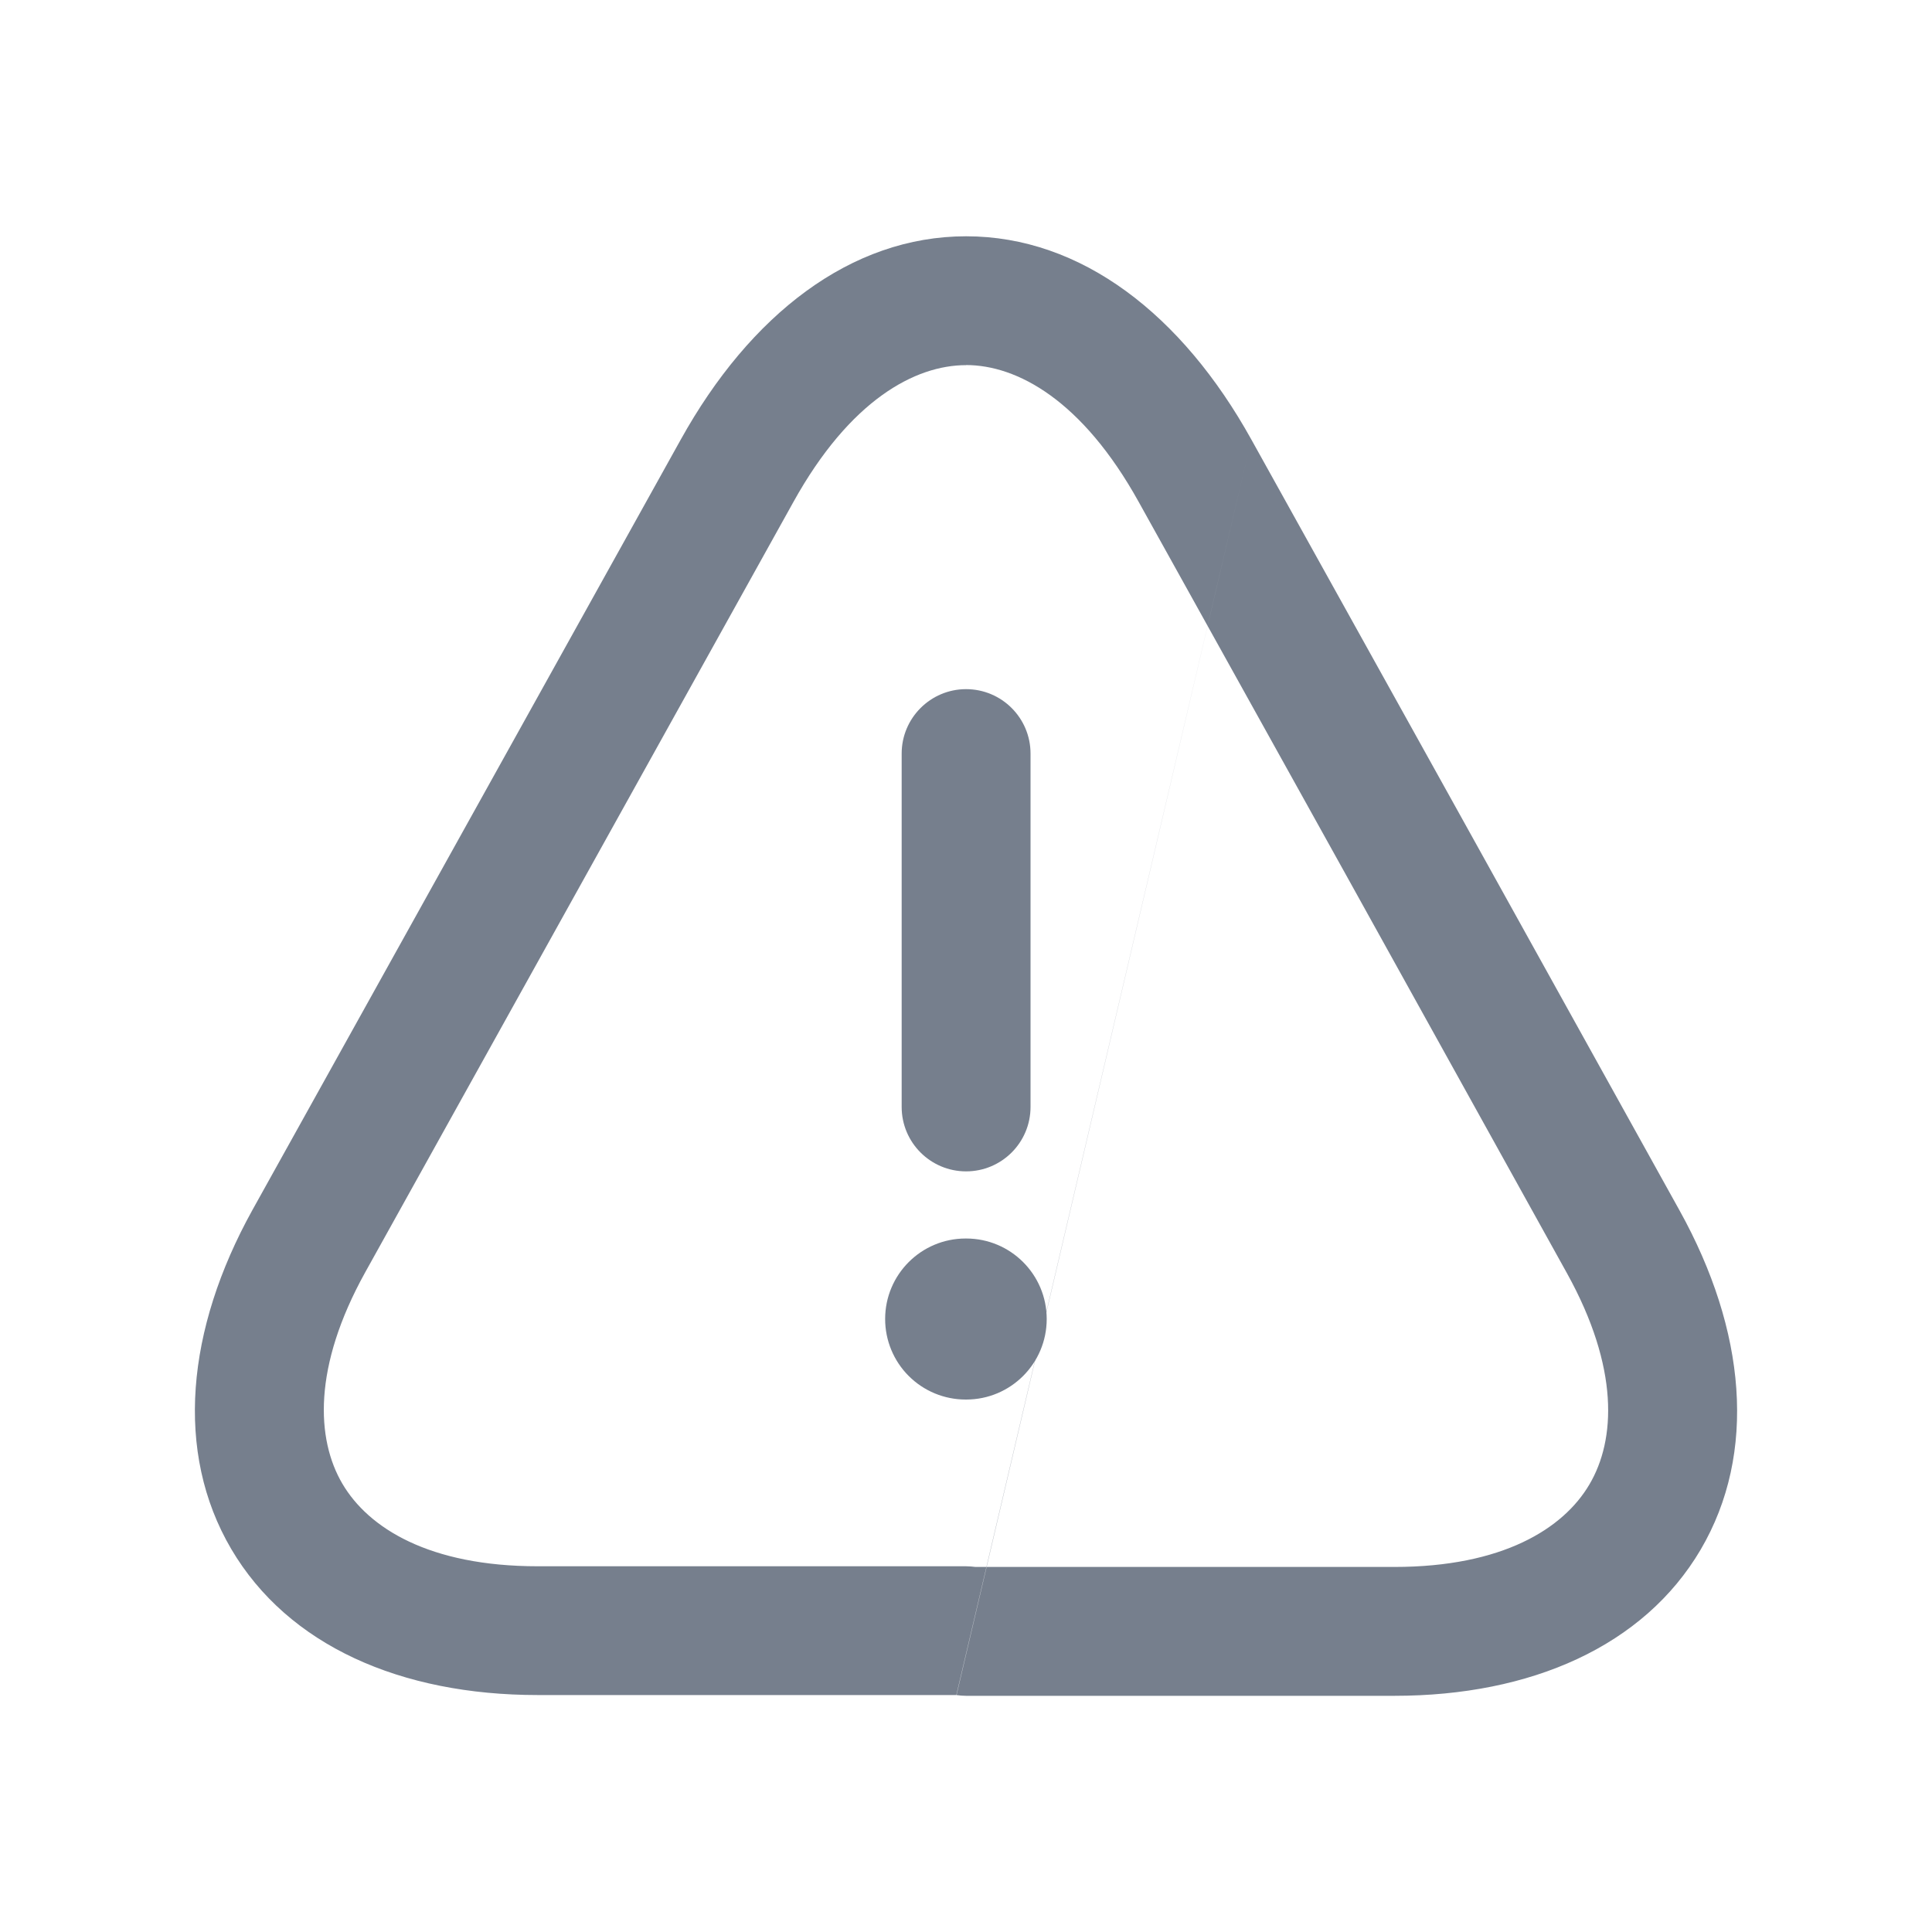
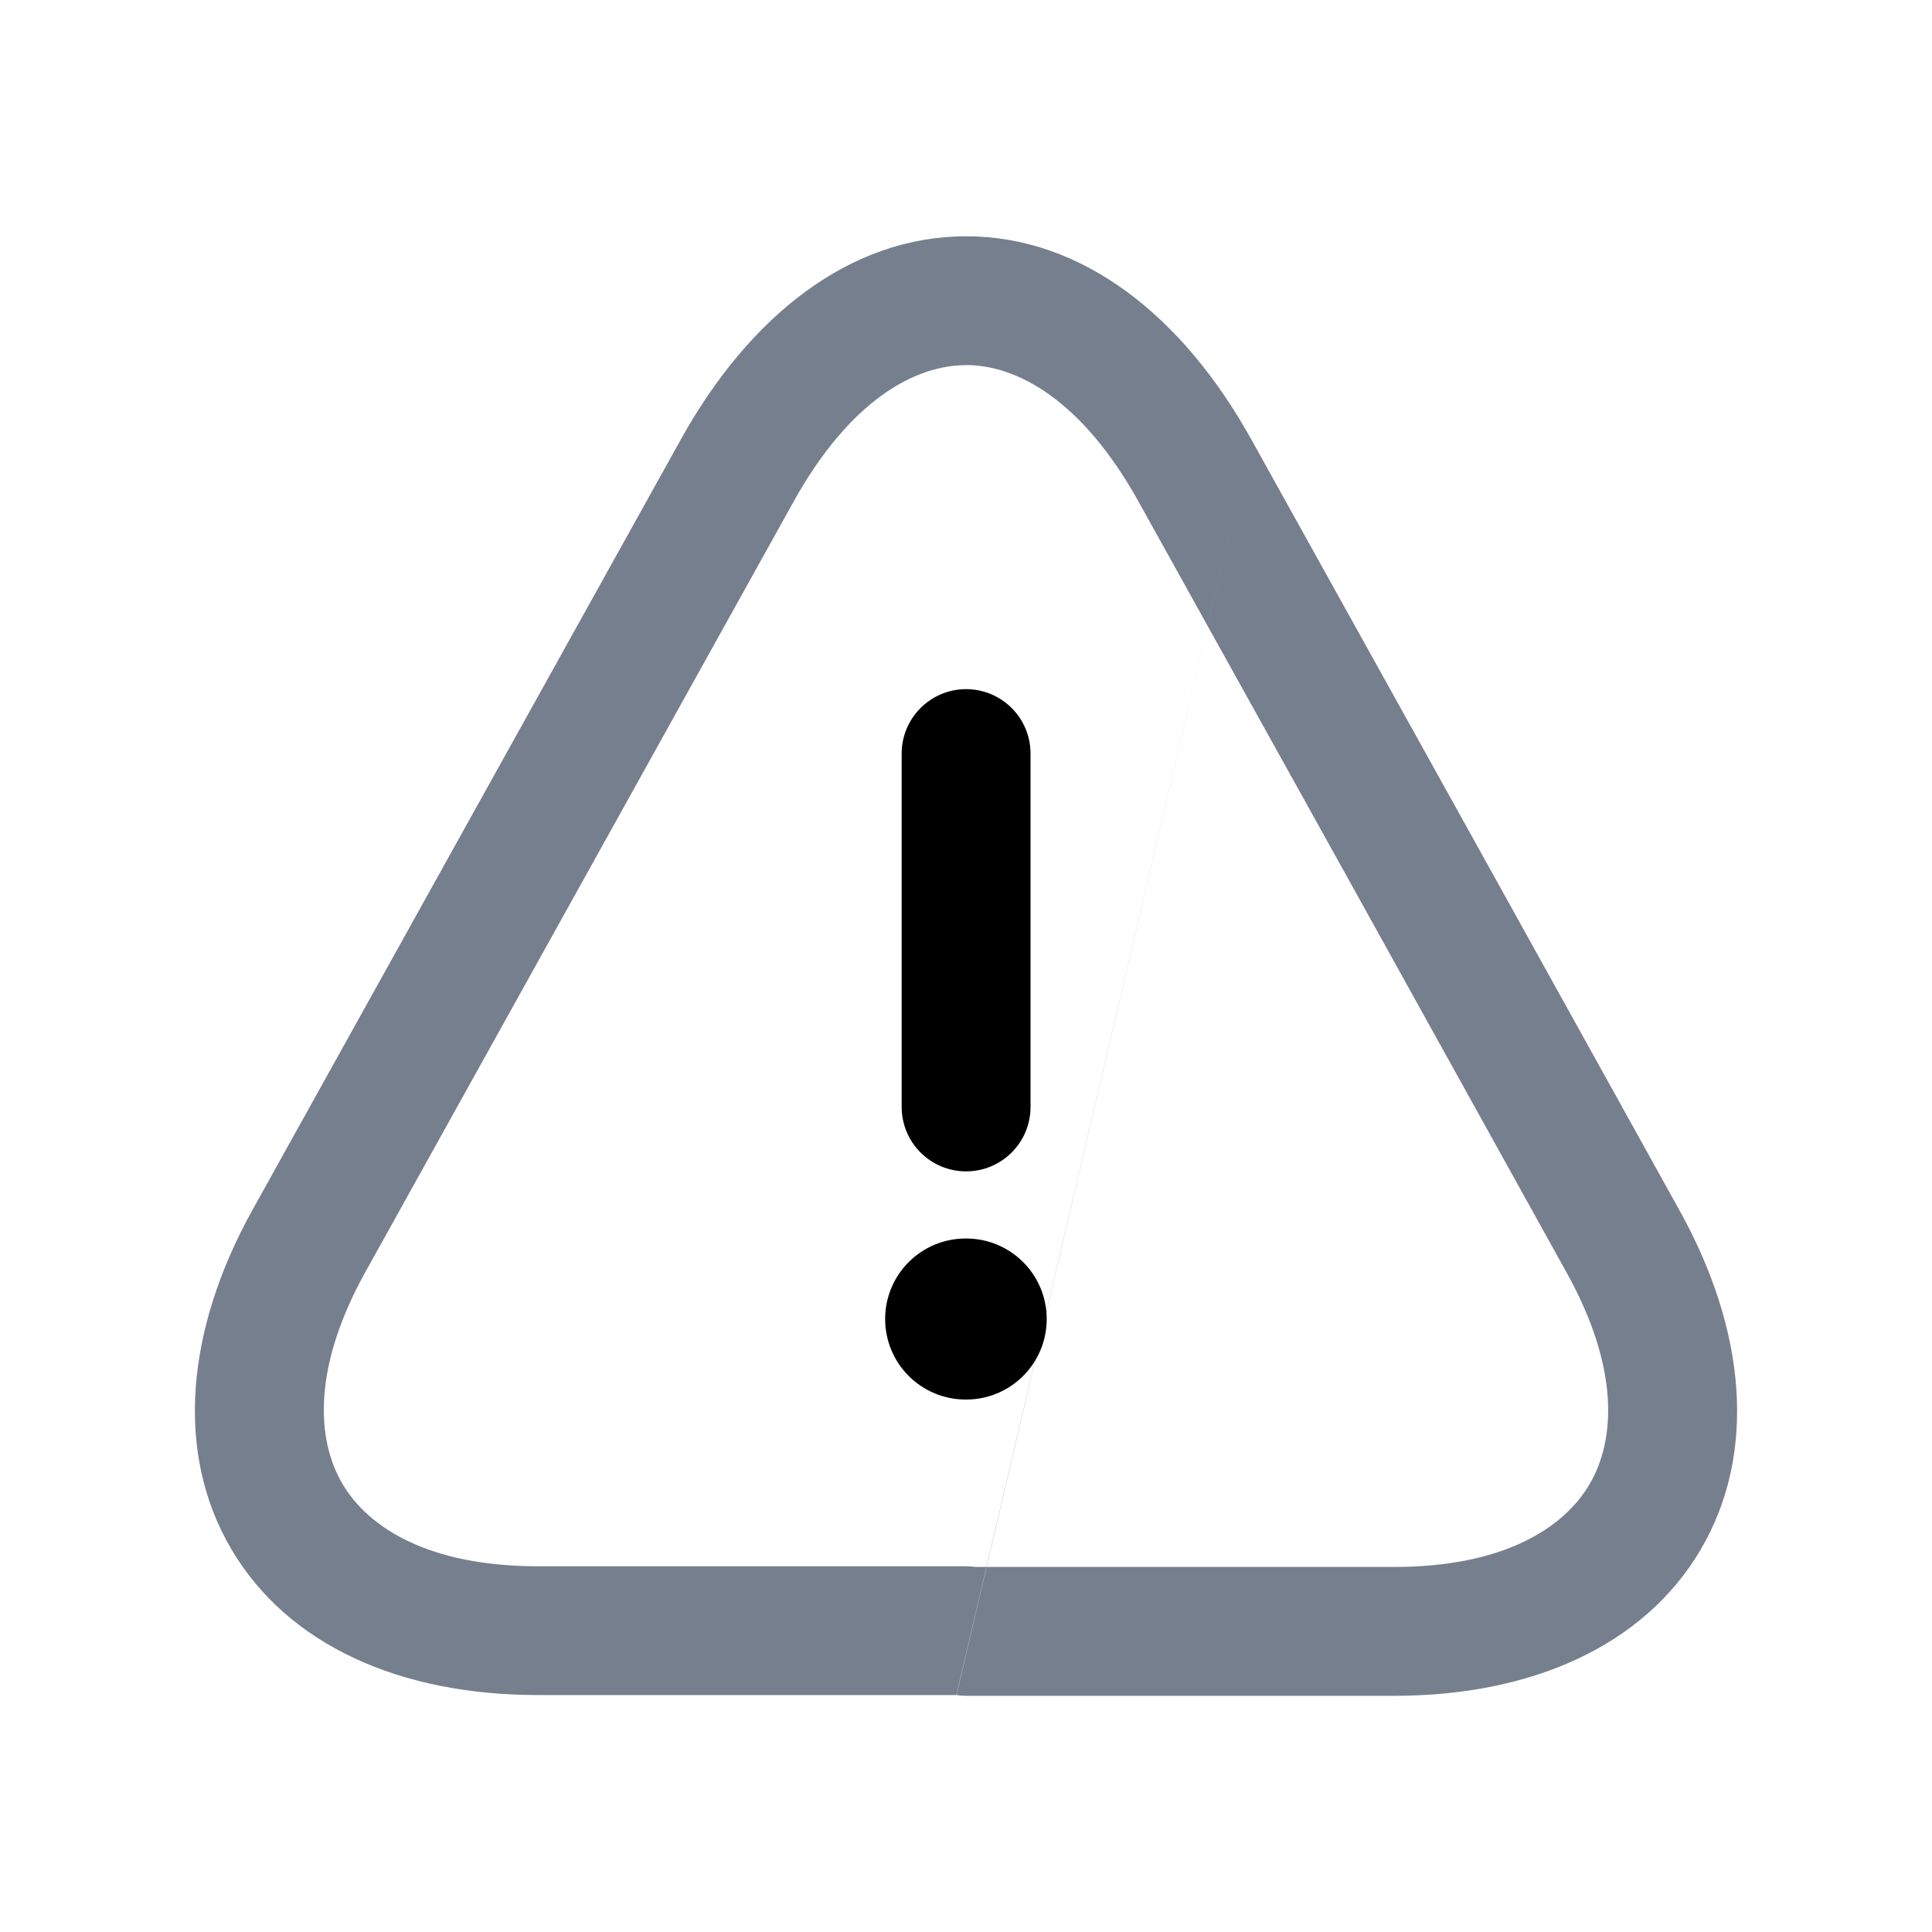
<svg xmlns="http://www.w3.org/2000/svg" fill="none" viewBox="0 0 20 20">
-   <path fill="#767F8D" fill-rule="evenodd" d="M10 7.134c.37 0 .668.299.668.667v3.658a.667.667 0 0 1-1.334 0V7.801c0-.368.299-.667.667-.667Z" clip-rule="evenodd" />
+   <path fill="currentColor" fill-rule="evenodd" d="M10 7.134c.37 0 .668.299.668.667v3.658a.667.667 0 0 1-1.334 0V7.801c0-.368.299-.667.667-.667Z" clip-rule="evenodd" />
  <path fill="#767F8D" fill-rule="evenodd" d="M10 3.78c-.526 0-1.201.36-1.787 1.417L3.78 13.172c-.544.981-.506 1.727-.236 2.187.27.46.9.855 2.024.855H10c.033 0 .066.003.099.007h4.335c1.118 0 1.75-.395 2.02-.855.272-.461.31-1.206-.233-2.186L13.94 9.068l-2.151-3.87C11.203 4.14 10.527 3.779 10 3.779Zm-.098 13.767H5.567c-1.416 0-2.585-.511-3.174-1.513-.587-1.001-.465-2.272.22-3.508l4.434-7.975c.717-1.292 1.76-2.105 2.954-2.105 1.193 0 2.236.812 2.953 2.104m0 0 2.151 3.87 2.283 4.113c.686 1.237.805 2.508.217 3.509-.589 1-1.758 1.513-3.17 1.513H10a.675.675 0 0 1-.1-.008" clip-rule="evenodd" />
-   <path fill="#767F8D" fill-rule="evenodd" d="M9.163 13.654c0-.46.373-.833.833-.833h.006a.833.833 0 0 1 0 1.667h-.006a.833.833 0 0 1-.833-.834Z" clip-rule="evenodd" />
+   <path fill="currentColor" fill-rule="evenodd" d="M9.163 13.654c0-.46.373-.833.833-.833h.006a.833.833 0 0 1 0 1.667h-.006a.833.833 0 0 1-.833-.834Z" clip-rule="evenodd" />
</svg>
